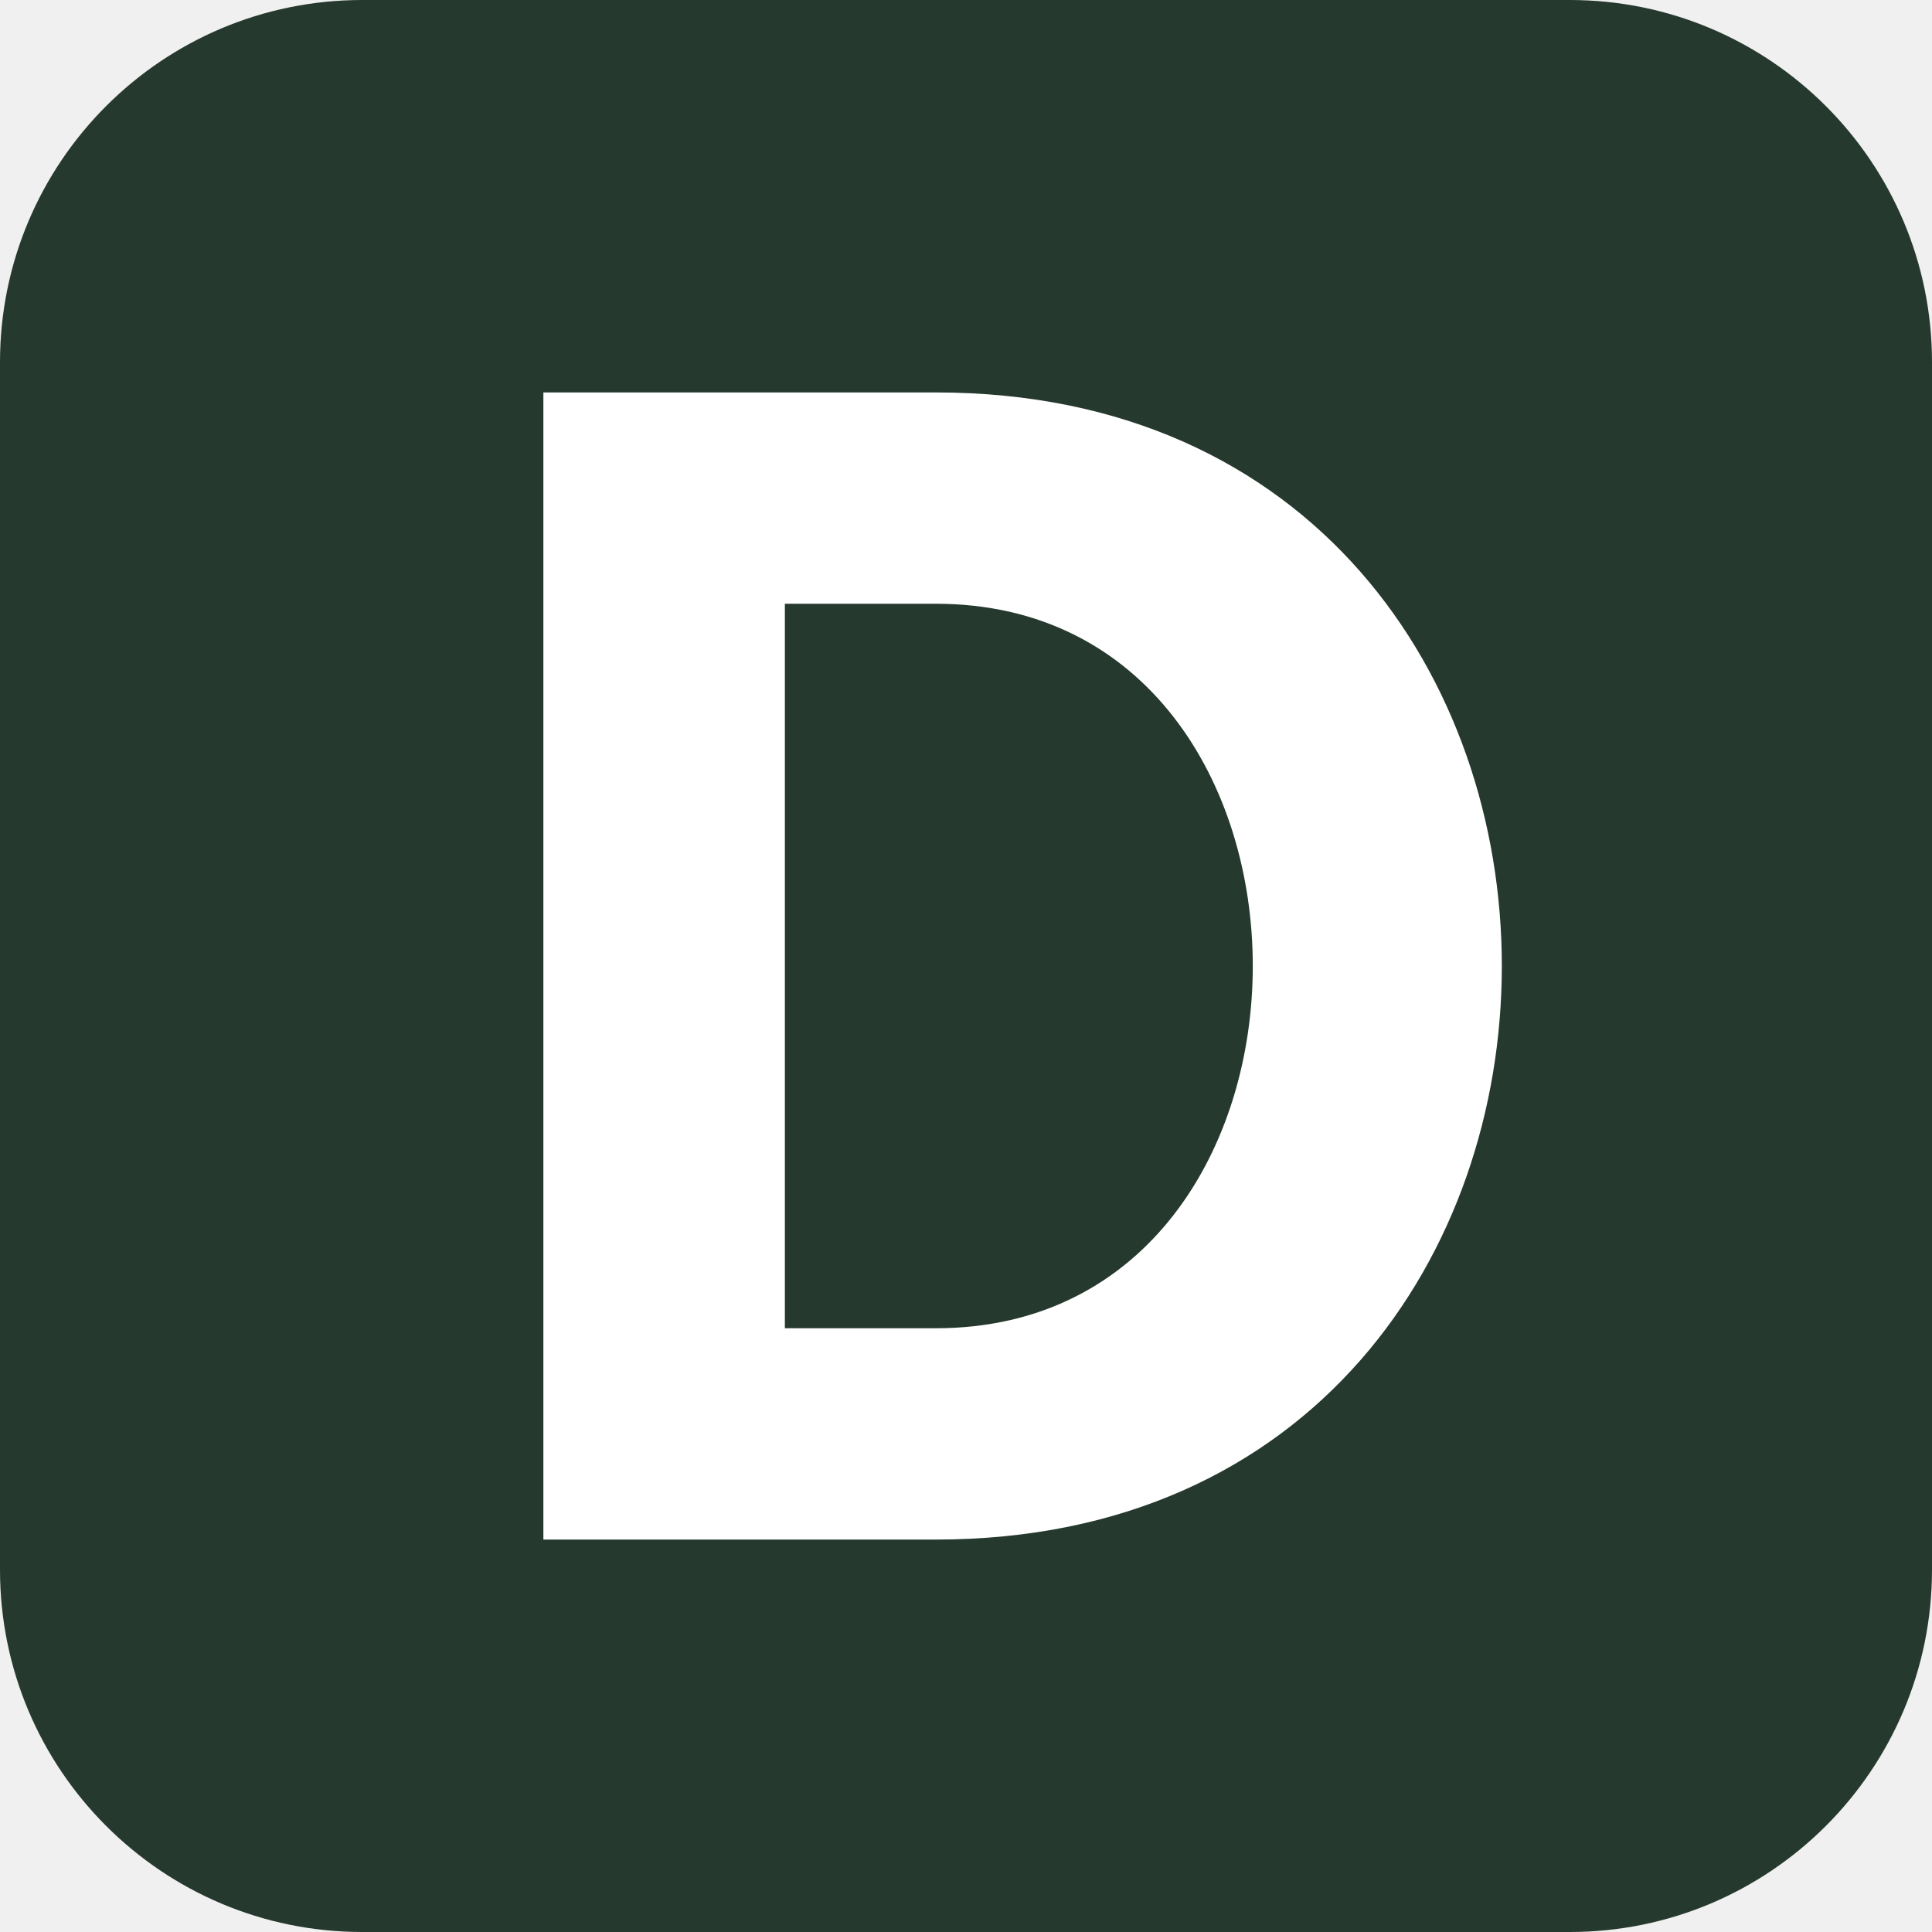
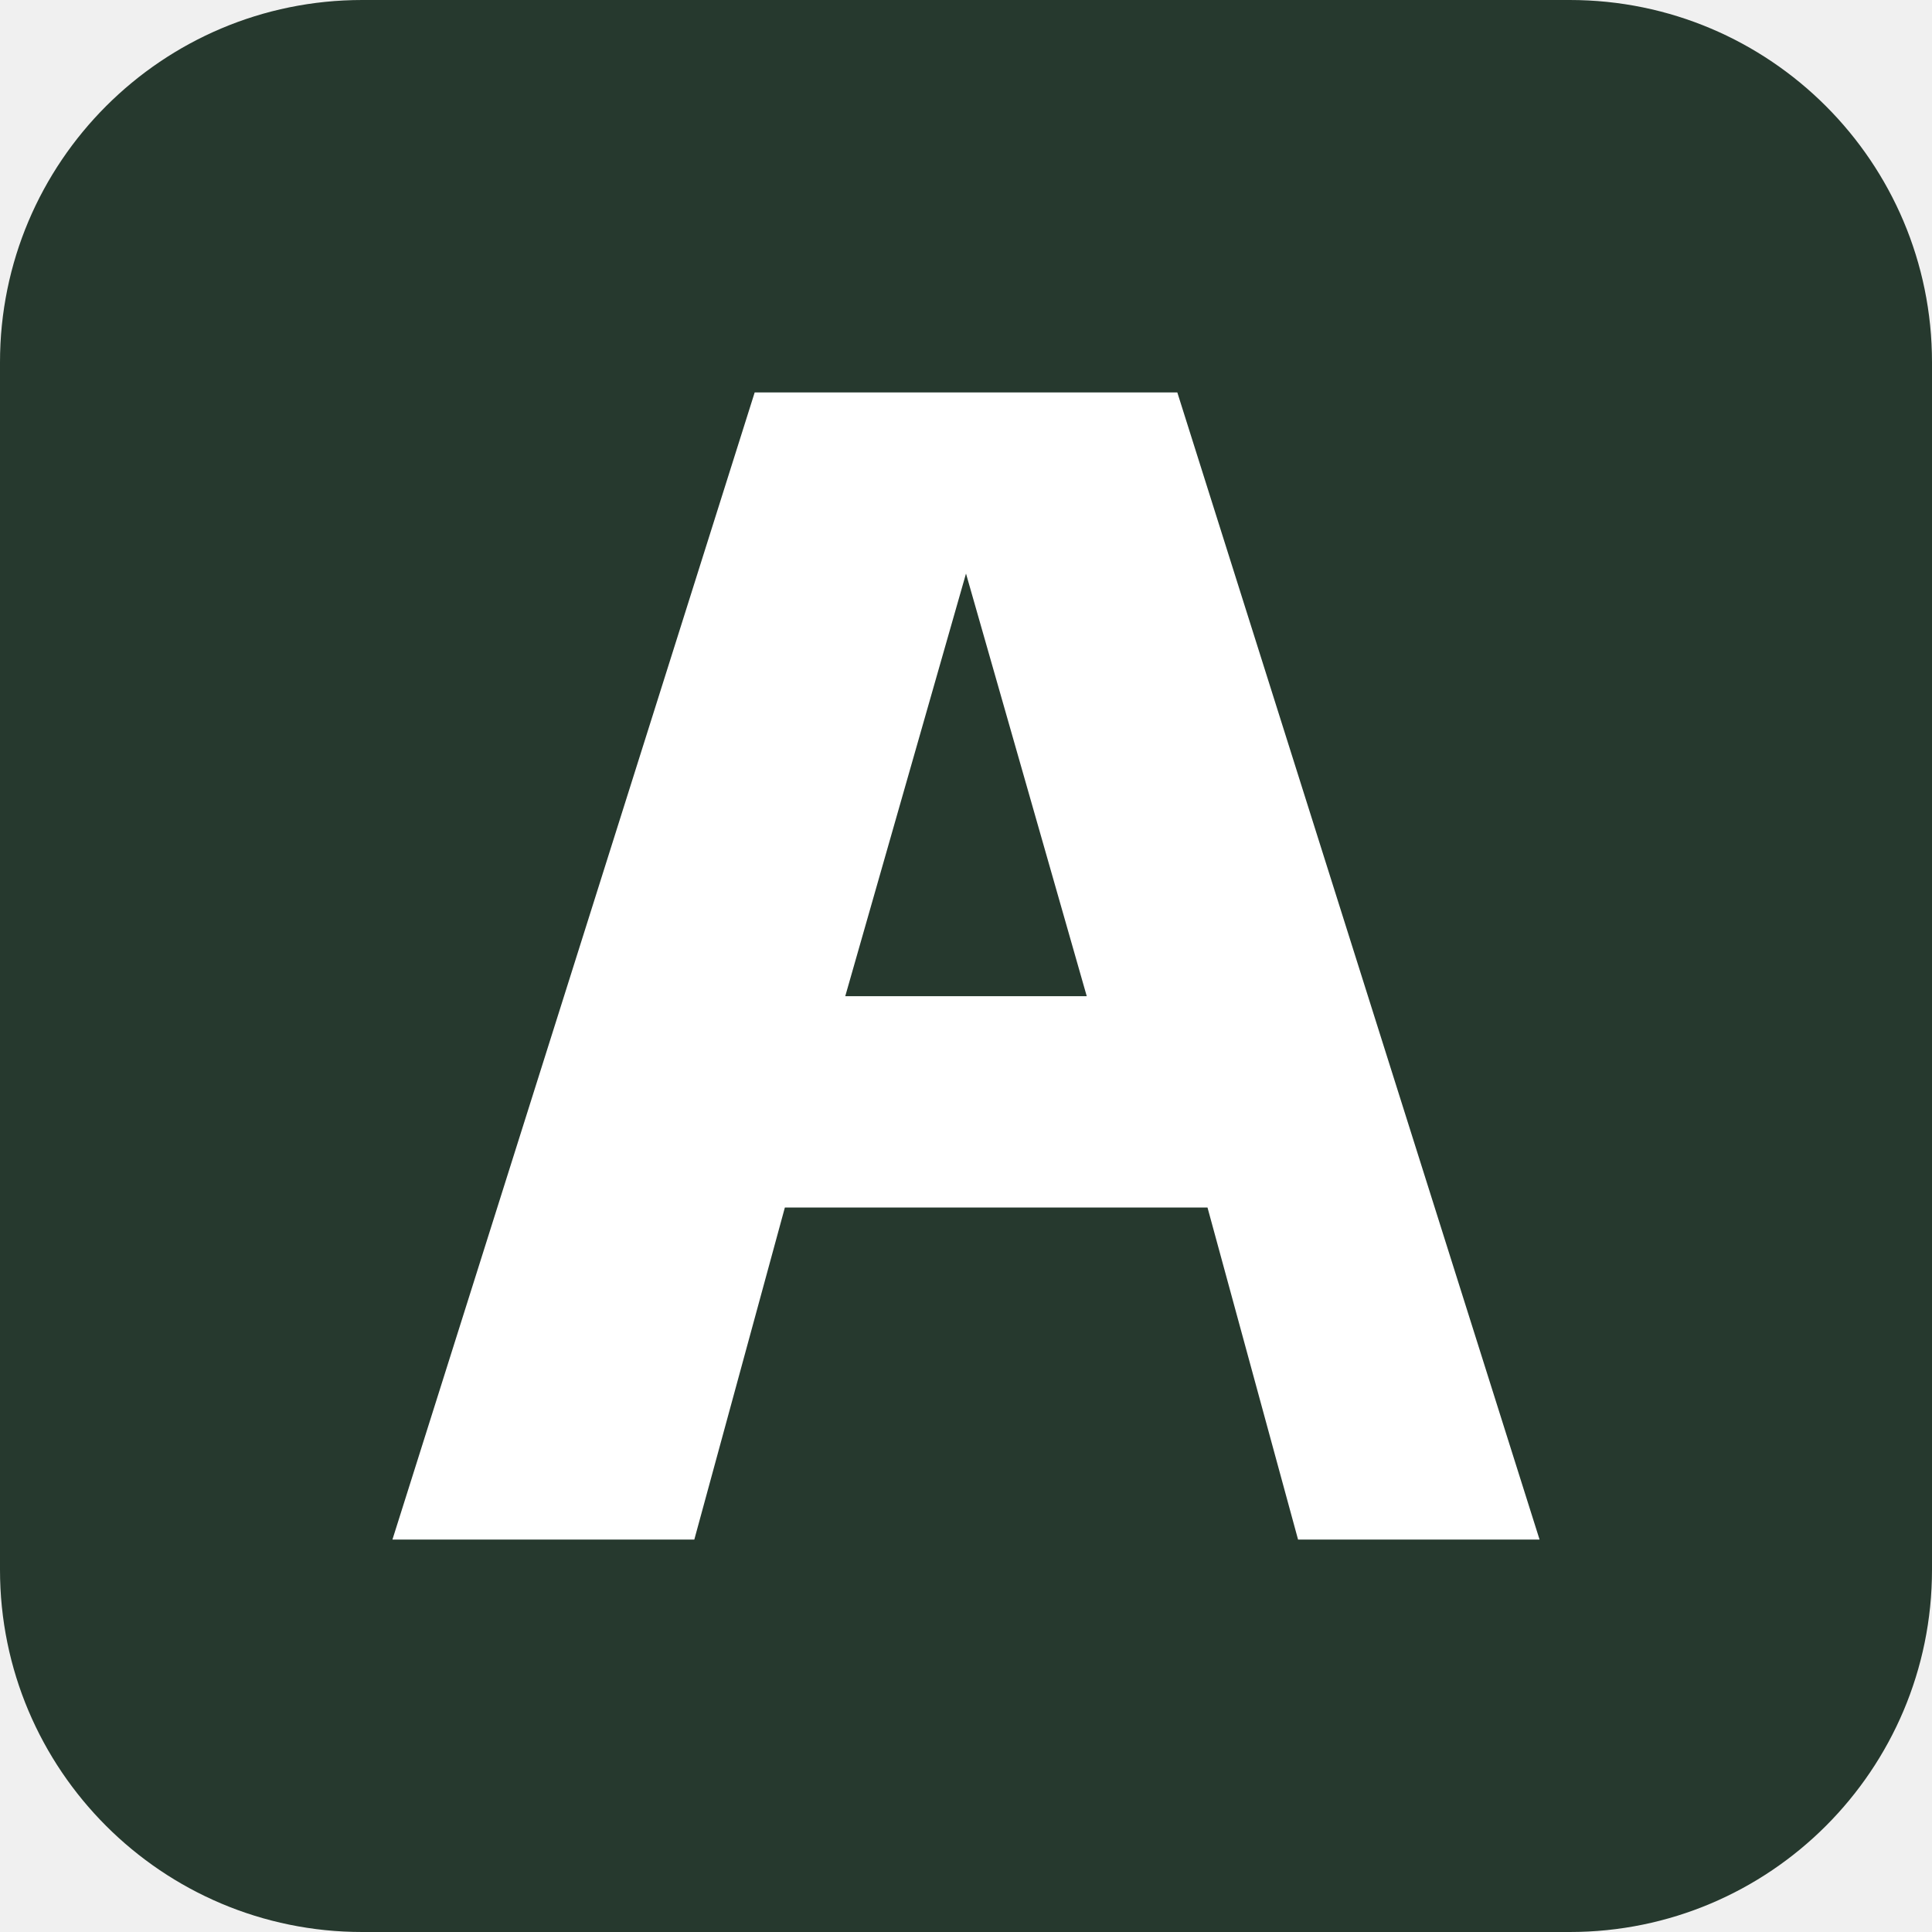
<svg xmlns="http://www.w3.org/2000/svg" viewBox="0 0 64 64">
  <rect width="64" height="64" rx="12" fill="#26392e" />
-   <path d="M18 13h13c25 0 25 38 0 38H18zm8 7v24h5c14 0 14-24 0-24z" fill="#fff" />
+   <path d="M13 51 25 13h14l12 38h-8l-3-11H26l-3 11zm15-18h8l-4-14z" fill="#fff" />
</svg>
